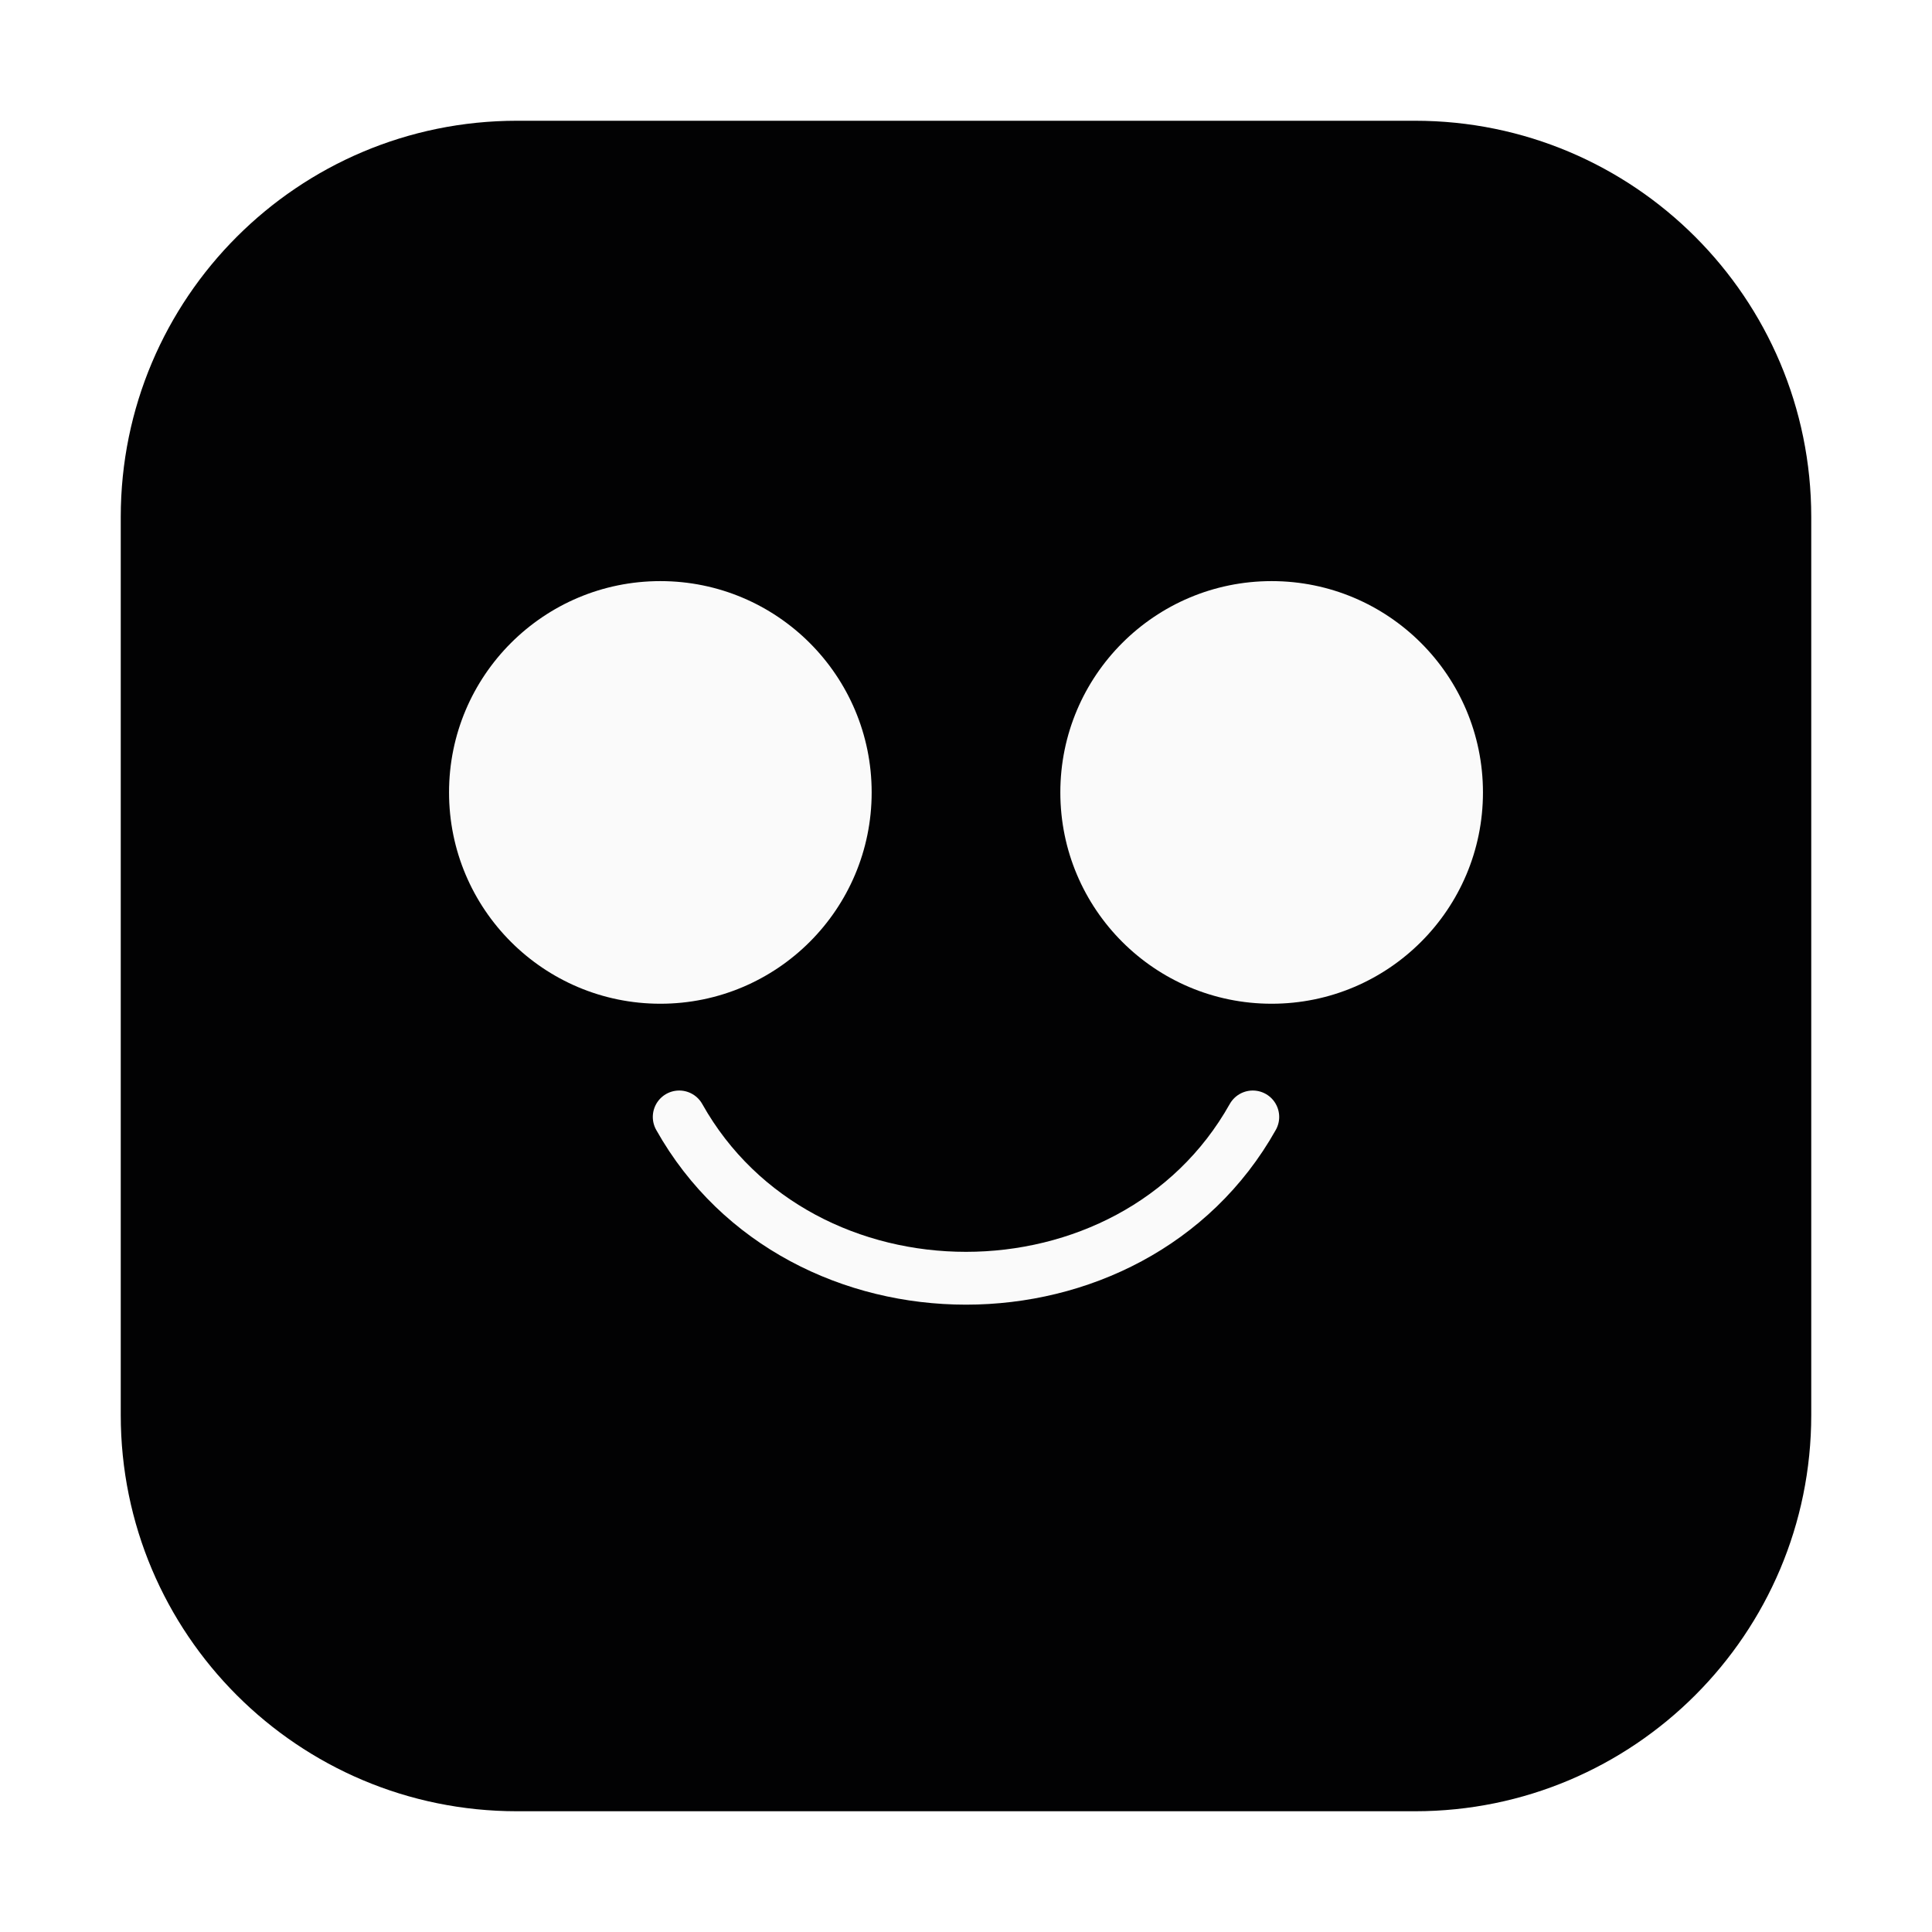
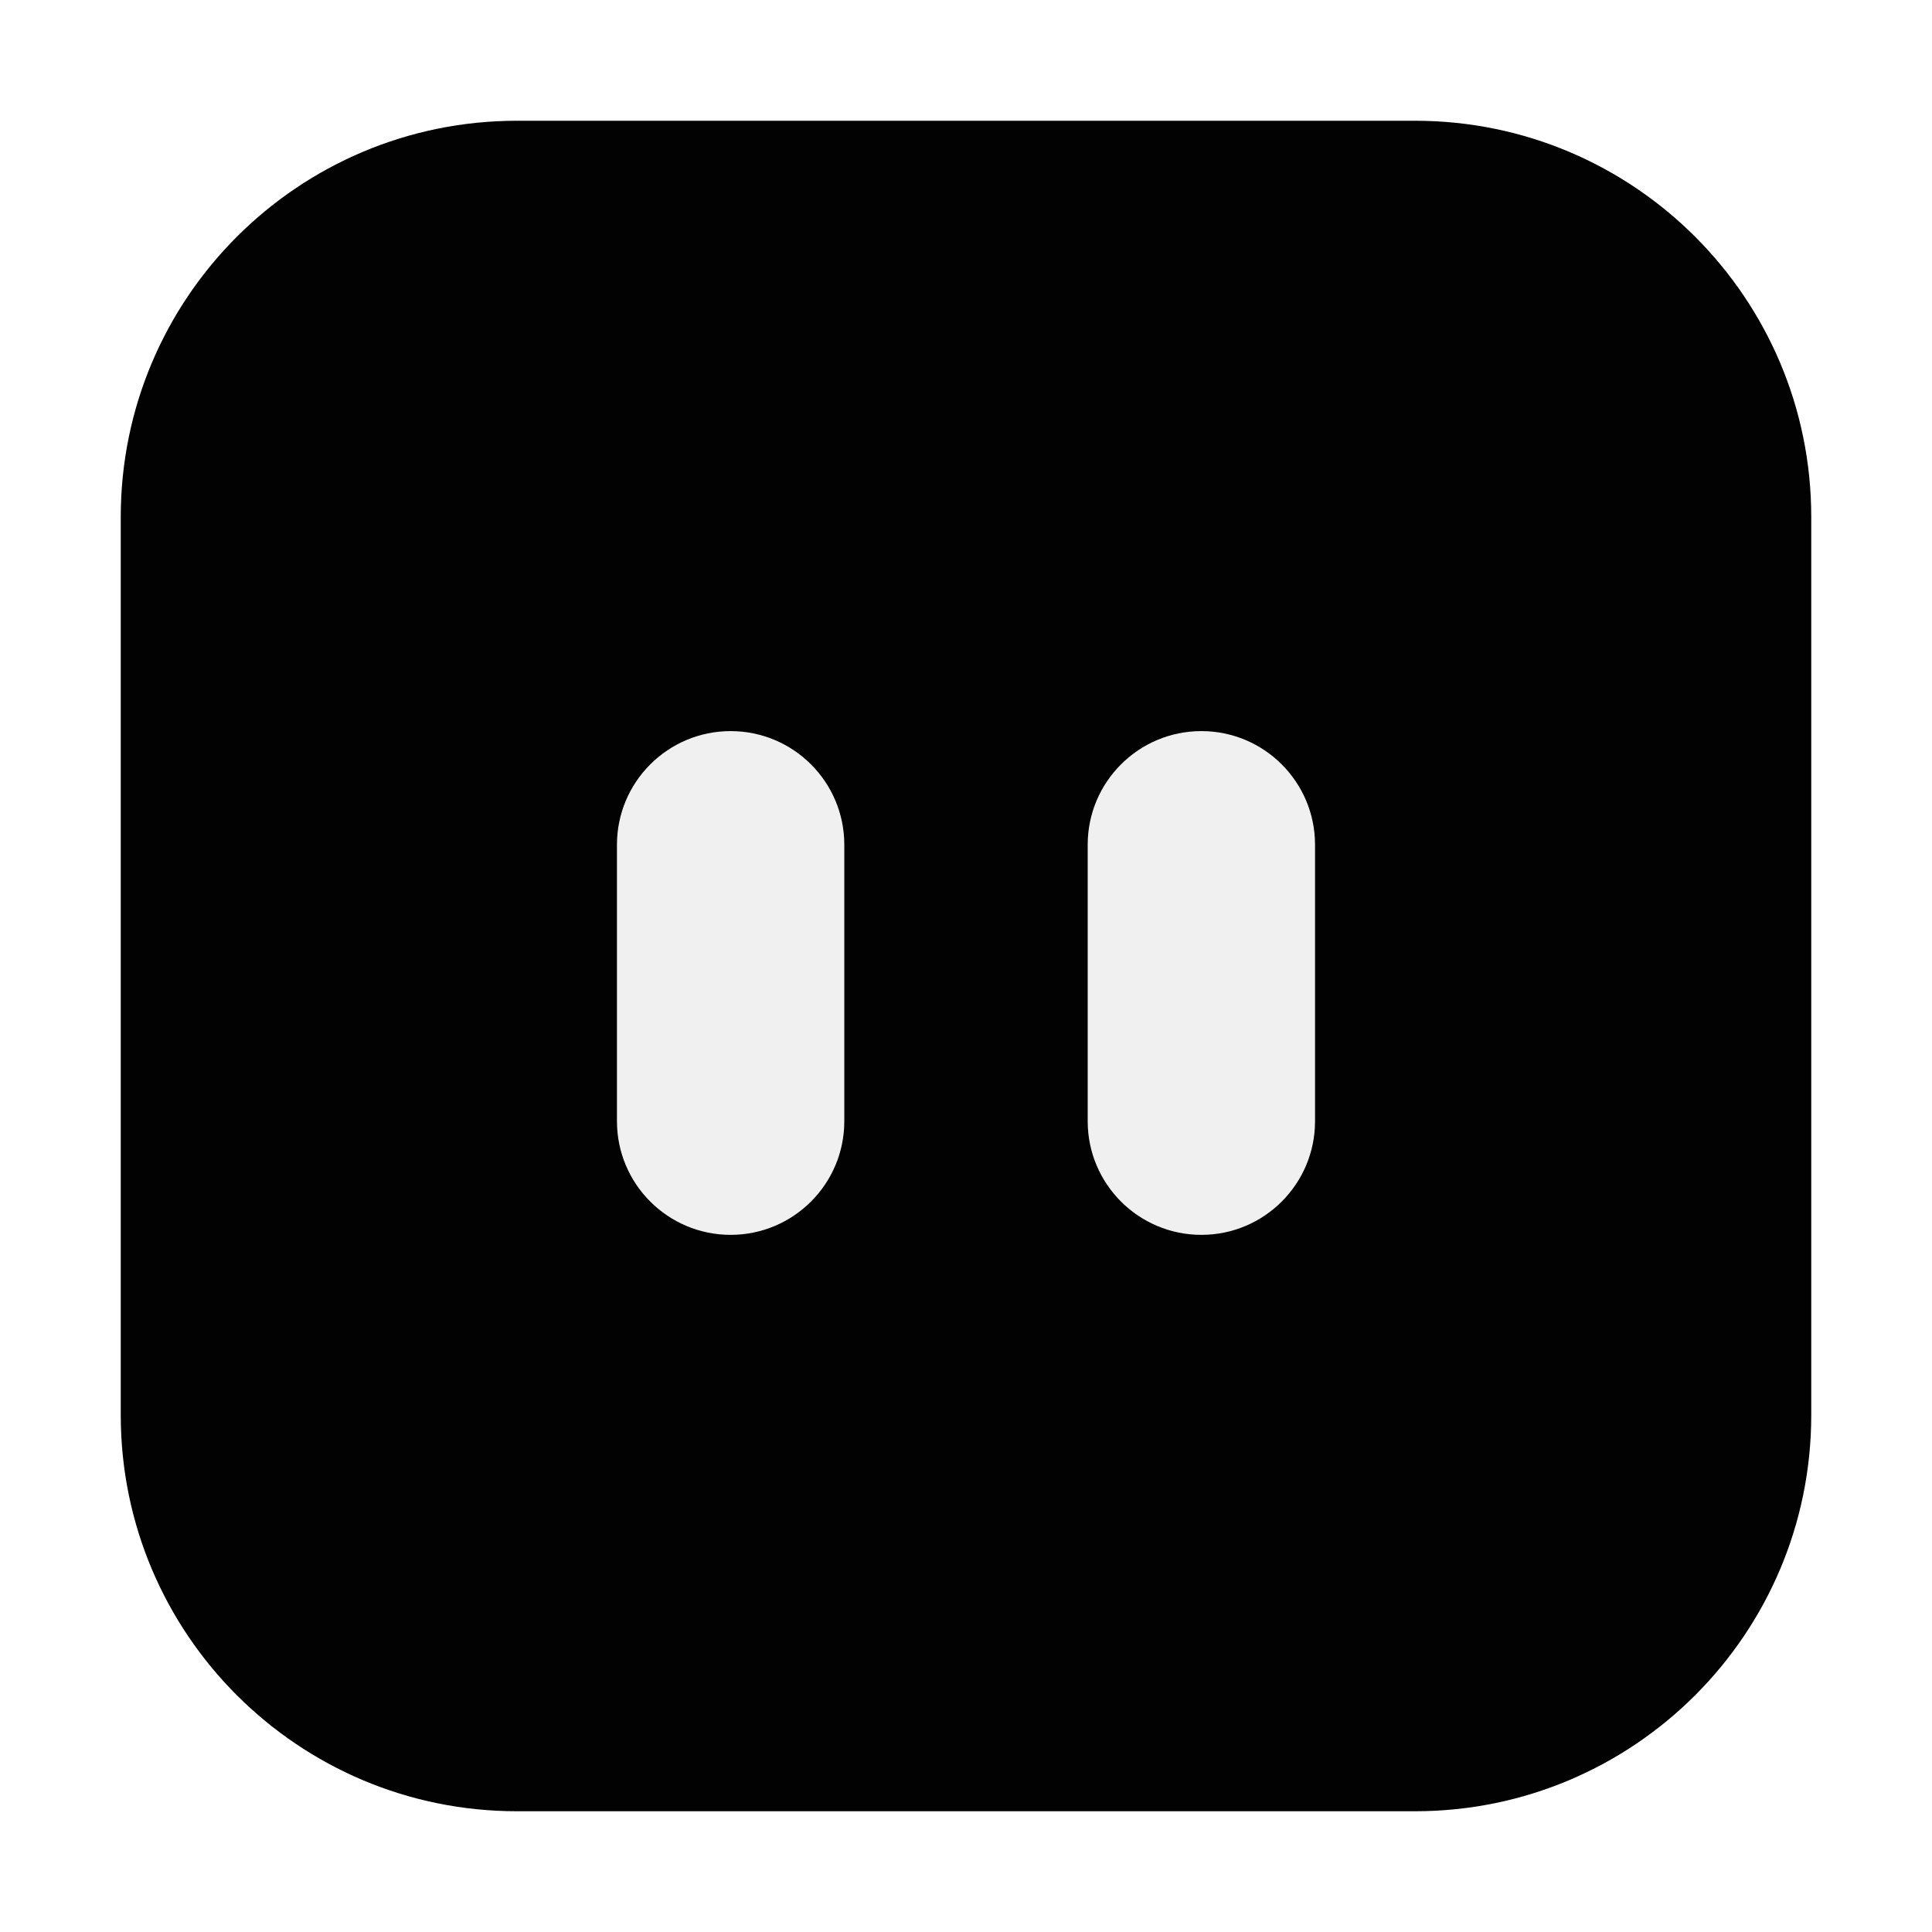
<svg xmlns="http://www.w3.org/2000/svg" width="1024" height="1024" viewBox="0 0 1024 1024">
  <rect x="64" y="64" width="896" height="896" rx="210" fill="#020203" />
-   <circle cx="350" cy="420" r="112" fill="#FAFAFA" />
-   <circle cx="674" cy="420" r="112" fill="#FAFAFA" />
-   <path d="M360 592 C424 706 600 706 664 592" fill="none" stroke="#FAFAFA" stroke-width="28" stroke-linecap="round" />
+   <rect x="327" y="387.5" width="120.5" height="267" rx="60.25" fill="#FAFAFA" fill-opacity="0.96" />
+   <rect x="576.5" y="387.5" width="120.5" height="267" rx="60.25" fill="#FAFAFA" fill-opacity="0.96" />
</svg>
